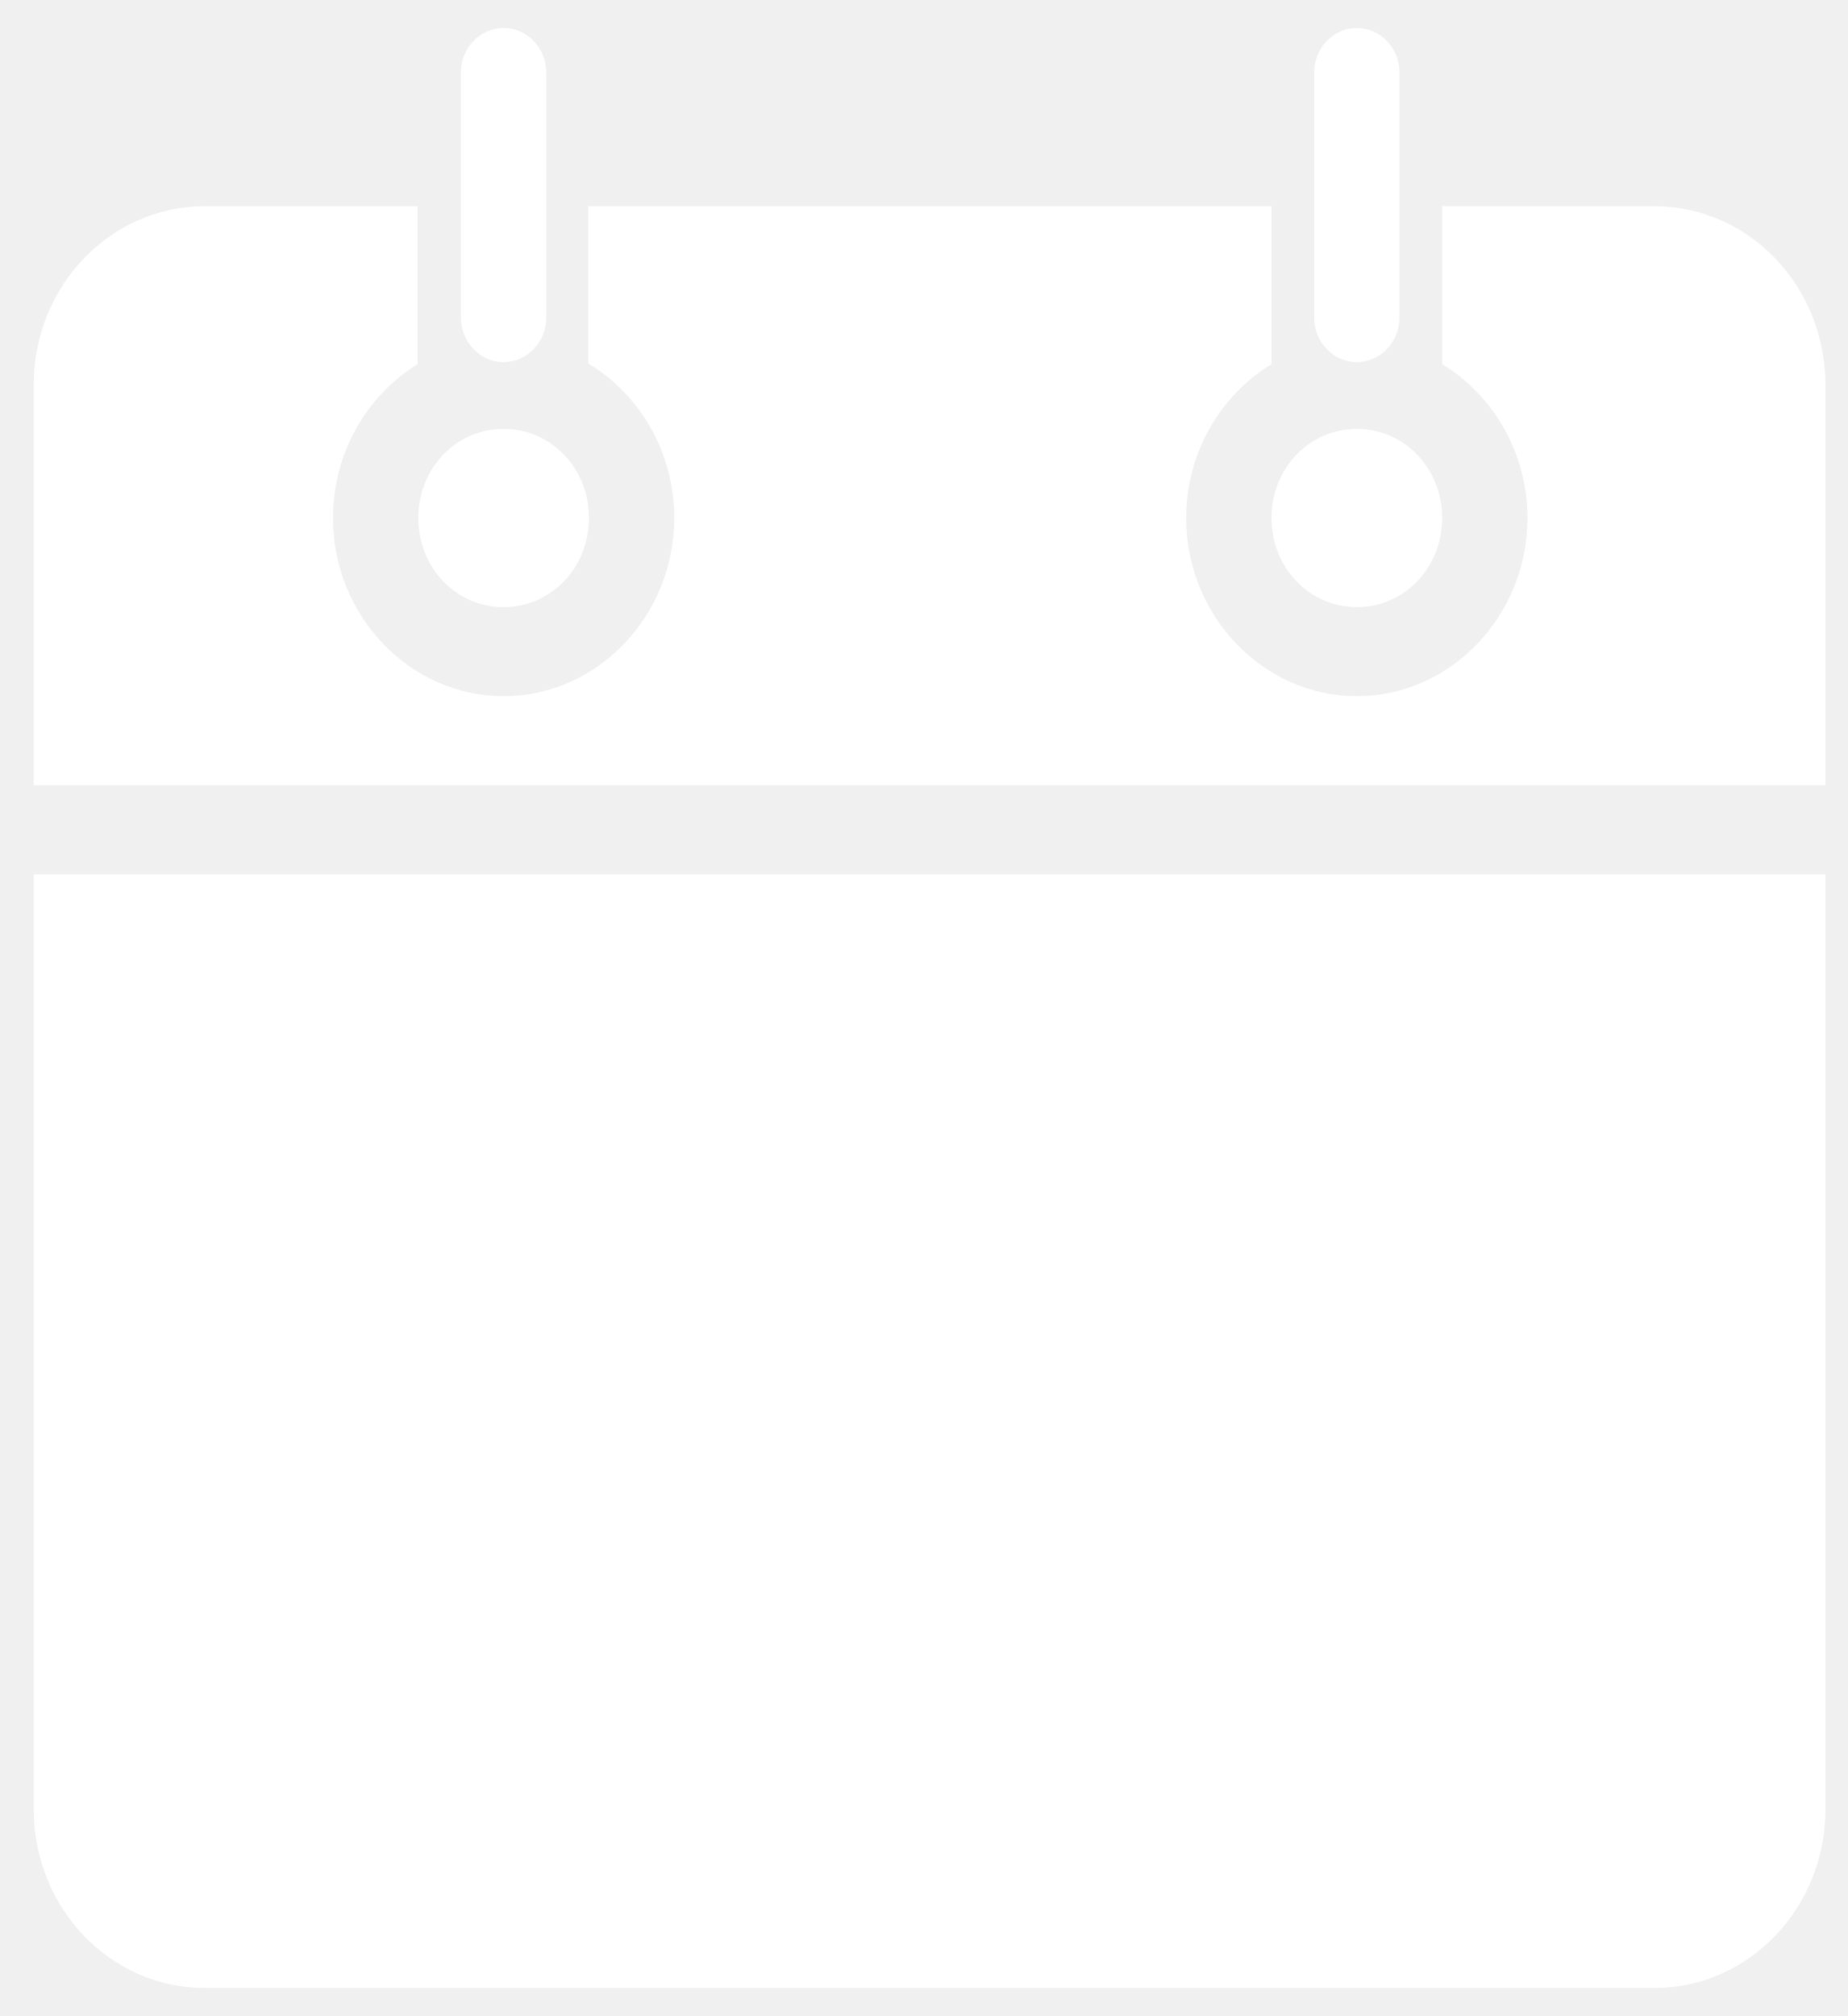
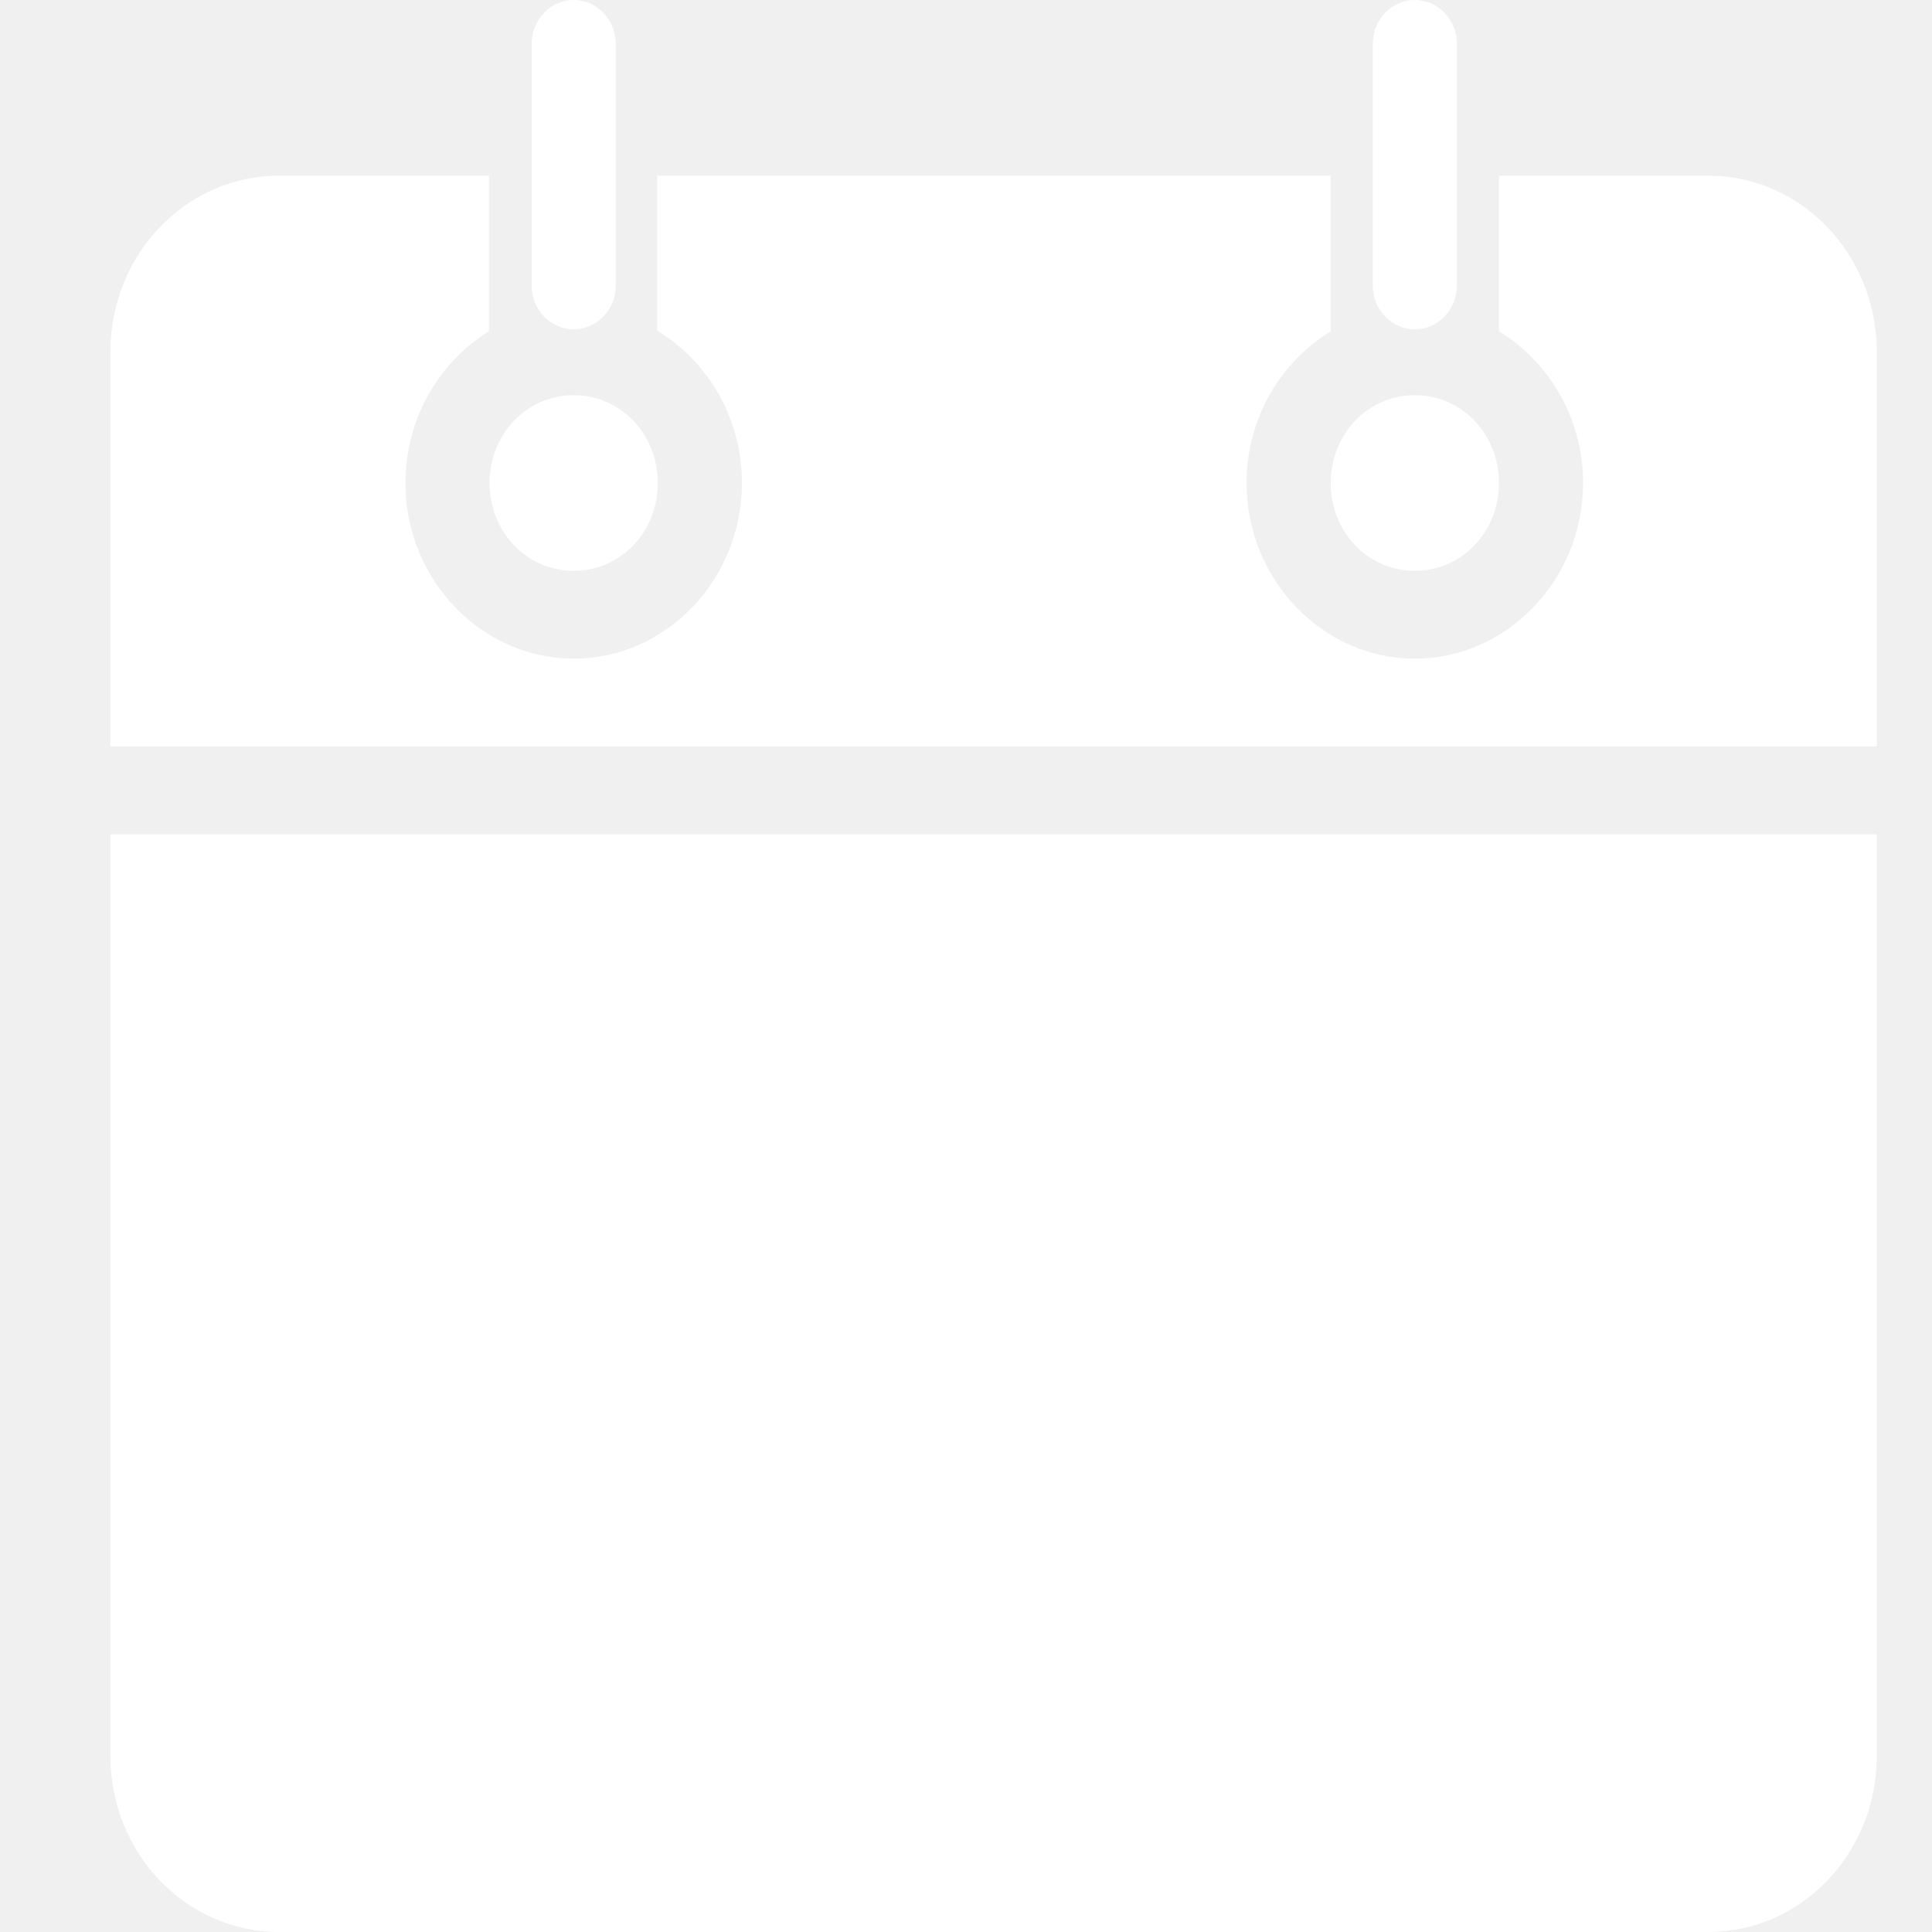
- <svg xmlns="http://www.w3.org/2000/svg" width="33" height="36" viewBox="0 0 33 36" fill="none">
-   <path d="M8.994 0.5C8.574 0.5 8.232 0.856 8.232 1.295V5.67C8.232 6.11 8.574 6.466 8.994 6.466C9.415 6.466 9.756 6.11 9.756 5.67V1.295C9.756 0.856 9.415 0.5 8.994 0.5ZM24.233 0.5C23.812 0.5 23.471 0.856 23.471 1.295V5.67C23.471 6.11 23.812 6.466 24.233 6.466C24.653 6.466 24.994 6.11 24.994 5.67V1.295C24.994 0.856 24.653 0.5 24.233 0.5ZM3.661 3.682C1.968 3.682 0.602 5.108 0.602 6.876V14.023H32.602V6.876C32.602 5.108 31.235 3.682 29.542 3.682H27.268H25.756V6.503C26.665 7.056 27.28 8.08 27.28 9.25C27.28 10.998 25.907 12.432 24.233 12.432C22.558 12.432 21.185 10.998 21.185 9.25C21.185 8.08 21.8 7.056 22.709 6.503V3.682H10.506V6.491C11.423 7.041 12.042 8.074 12.042 9.25C12.042 10.998 10.669 12.432 8.994 12.432C7.32 12.432 5.947 10.998 5.947 9.25C5.947 8.084 6.555 7.057 7.459 6.503V3.682H3.661ZM8.994 7.659C8.144 7.659 7.471 8.362 7.471 9.25C7.471 10.138 8.144 10.841 8.994 10.841C9.845 10.841 10.518 10.138 10.518 9.25C10.518 8.362 9.845 7.659 8.994 7.659ZM24.233 7.659C23.382 7.659 22.709 8.362 22.709 9.25C22.709 10.138 23.382 10.841 24.233 10.841C25.083 10.841 25.756 10.138 25.756 9.25C25.756 8.362 25.083 7.659 24.233 7.659ZM0.602 15.614V32.306C0.602 34.074 1.968 35.5 3.661 35.5H29.542C31.235 35.5 32.602 34.074 32.602 32.306V15.614H0.602Z" fill="white" />
+ <svg xmlns="http://www.w3.org/2000/svg" width="35" height="35" viewBox="0 0 35 35" fill="none">
+   <path d="M10.393 0C9.972 0 9.631 0.356 9.631 0.795V5.17C9.631 5.61 9.972 5.966 10.393 5.966C10.814 5.966 11.155 5.61 11.155 5.17V0.795C11.155 0.356 10.814 0 10.393 0ZM25.631 0C25.21 0 24.869 0.356 24.869 0.795V5.17C24.869 5.61 25.21 5.966 25.631 5.966C26.052 5.966 26.393 5.61 26.393 5.17V0.795C26.393 0.356 26.052 0 25.631 0ZM5.059 3.182C3.366 3.182 2 4.608 2 6.376V13.523H34V6.376C34 4.608 32.634 3.182 30.941 3.182H28.667H27.155V6.003C28.064 6.556 28.679 7.58 28.679 8.75C28.679 10.498 27.305 11.932 25.631 11.932C23.957 11.932 22.583 10.498 22.583 8.75C22.583 7.58 23.198 6.556 24.107 6.003V3.182H11.905V5.991C12.821 6.541 13.441 7.574 13.441 8.75C13.441 10.498 12.067 11.932 10.393 11.932C8.719 11.932 7.345 10.498 7.345 8.75C7.345 7.584 7.953 6.557 8.857 6.003V3.182H5.059ZM10.393 7.159C9.542 7.159 8.869 7.862 8.869 8.75C8.869 9.638 9.542 10.341 10.393 10.341C11.243 10.341 11.917 9.638 11.917 8.75C11.917 7.862 11.243 7.159 10.393 7.159ZM25.631 7.159C24.78 7.159 24.107 7.862 24.107 8.75C24.107 9.638 24.78 10.341 25.631 10.341C26.482 10.341 27.155 9.638 27.155 8.75C27.155 7.862 26.482 7.159 25.631 7.159ZM2 15.114V31.806C2 33.574 3.366 35 5.059 35H30.941C32.634 35 34 33.574 34 31.806V15.114H2Z" fill="white" />
</svg>
